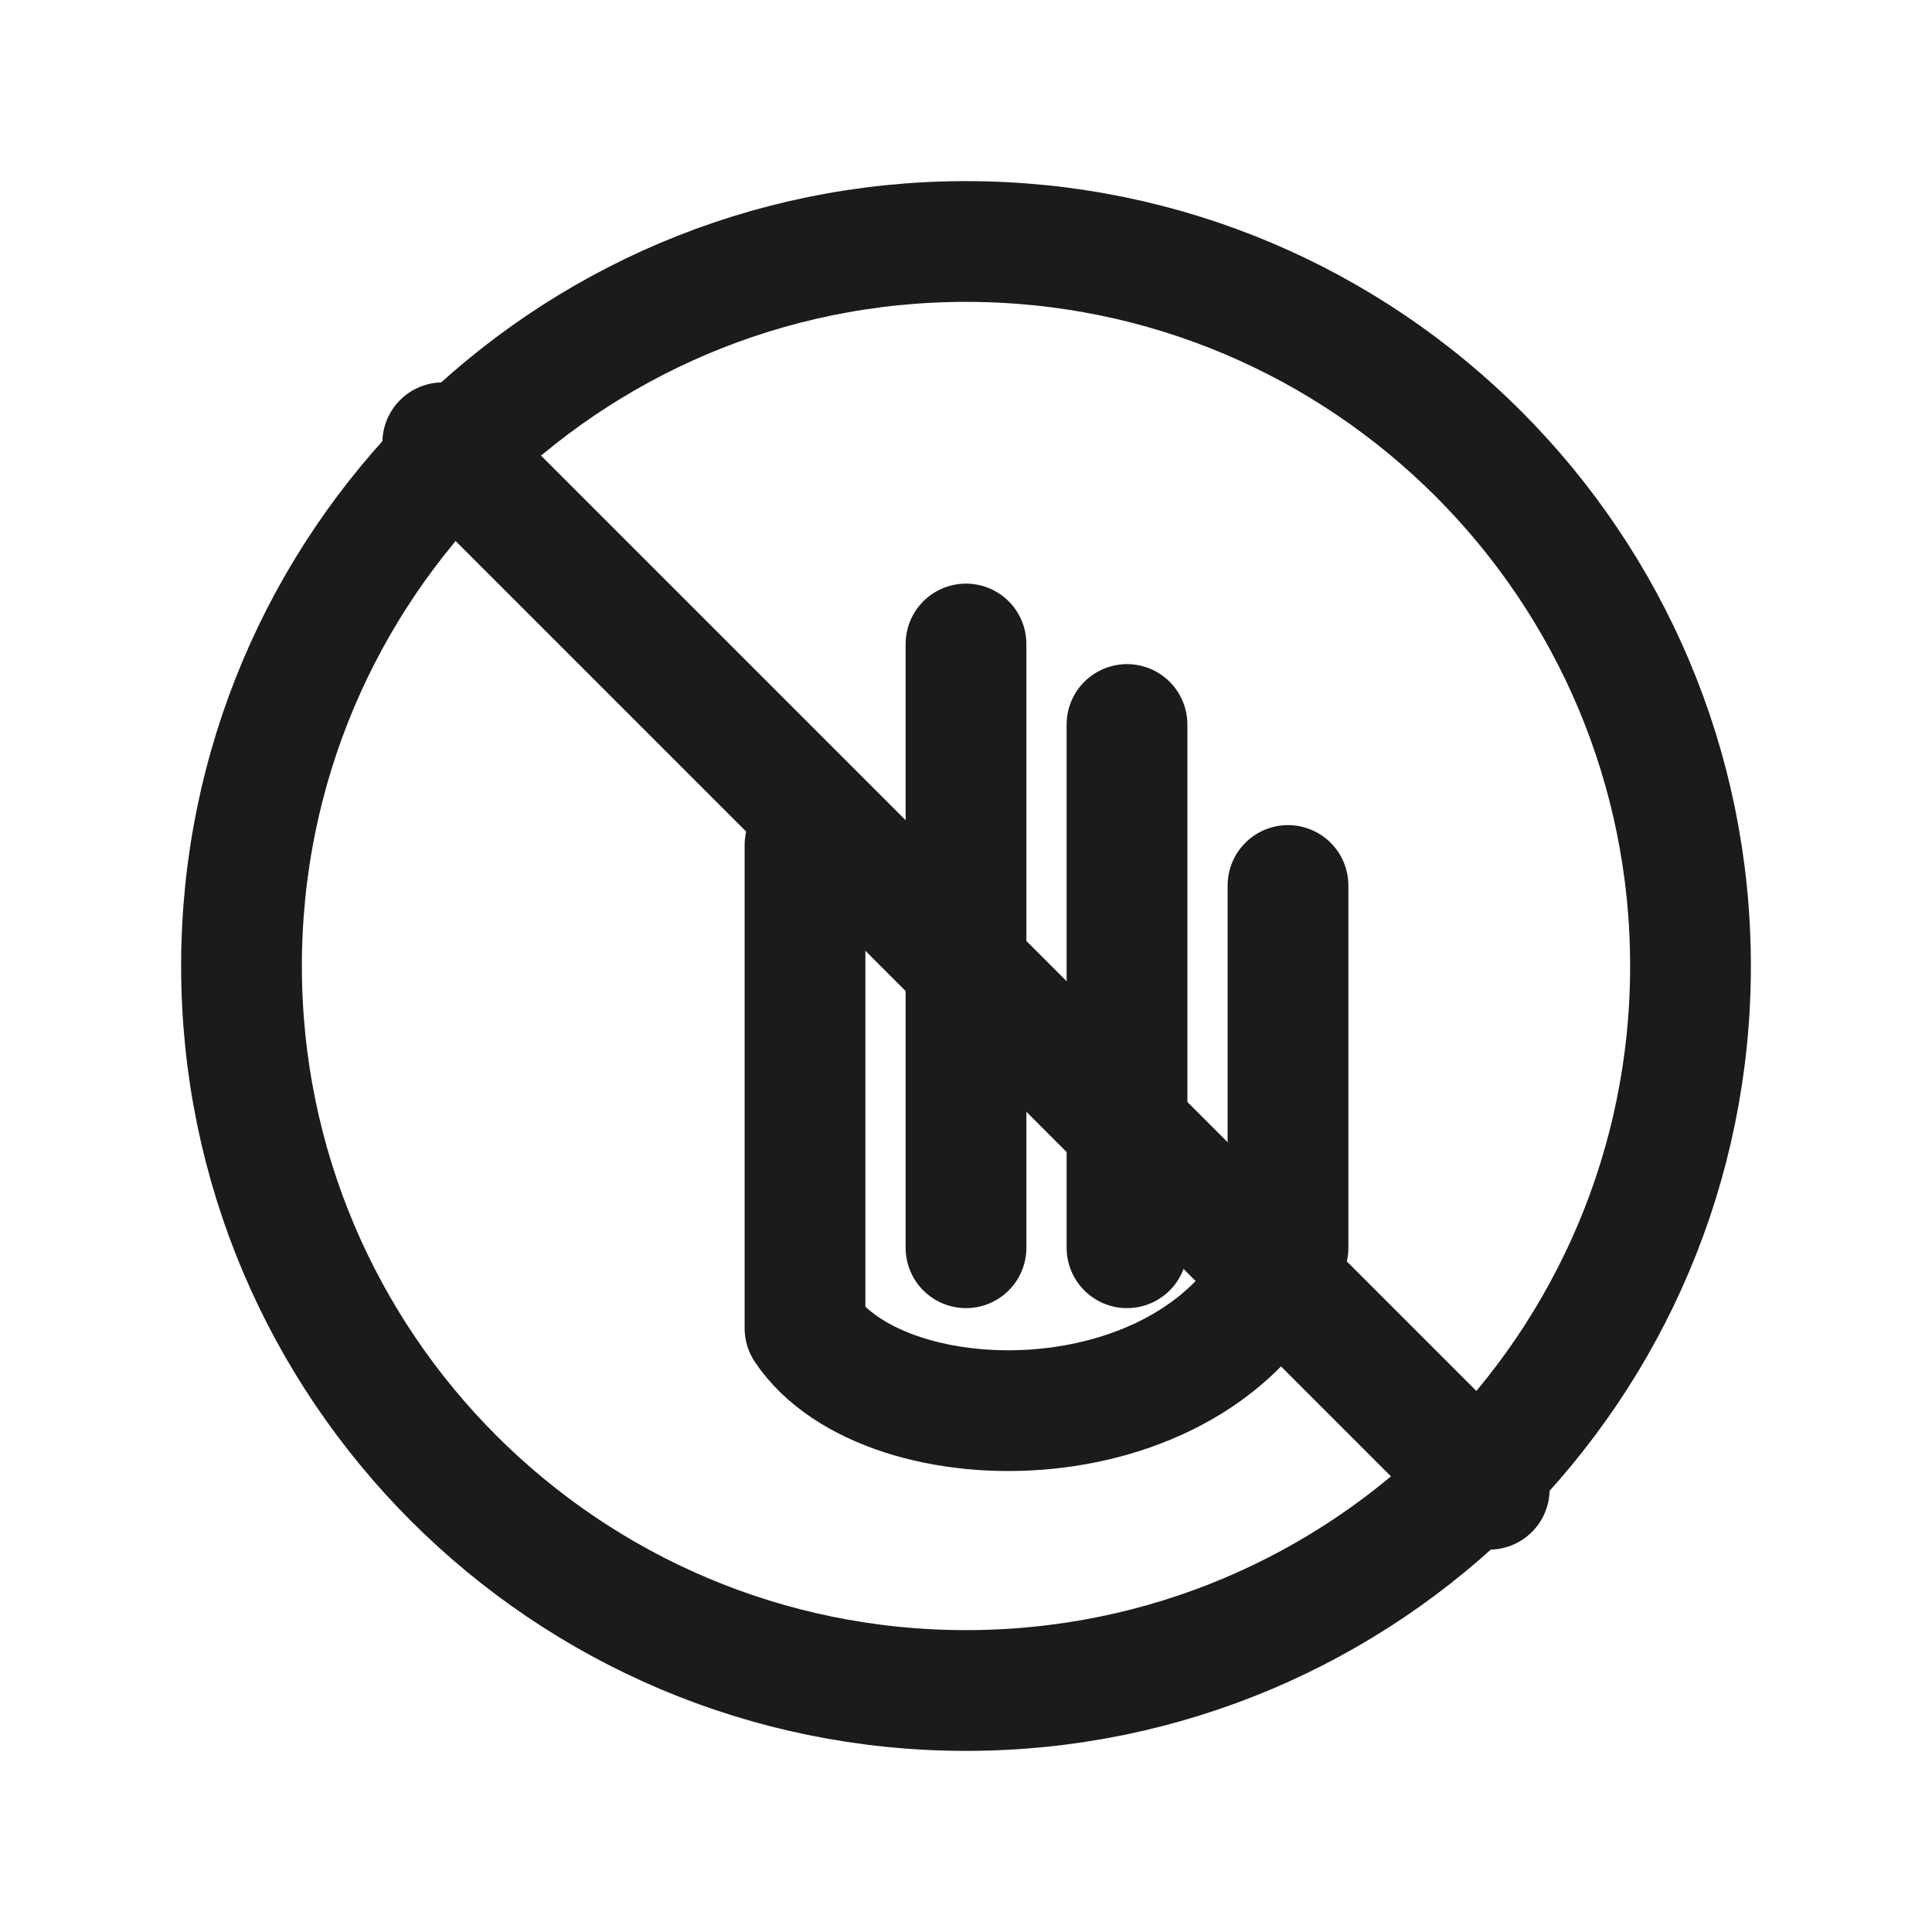
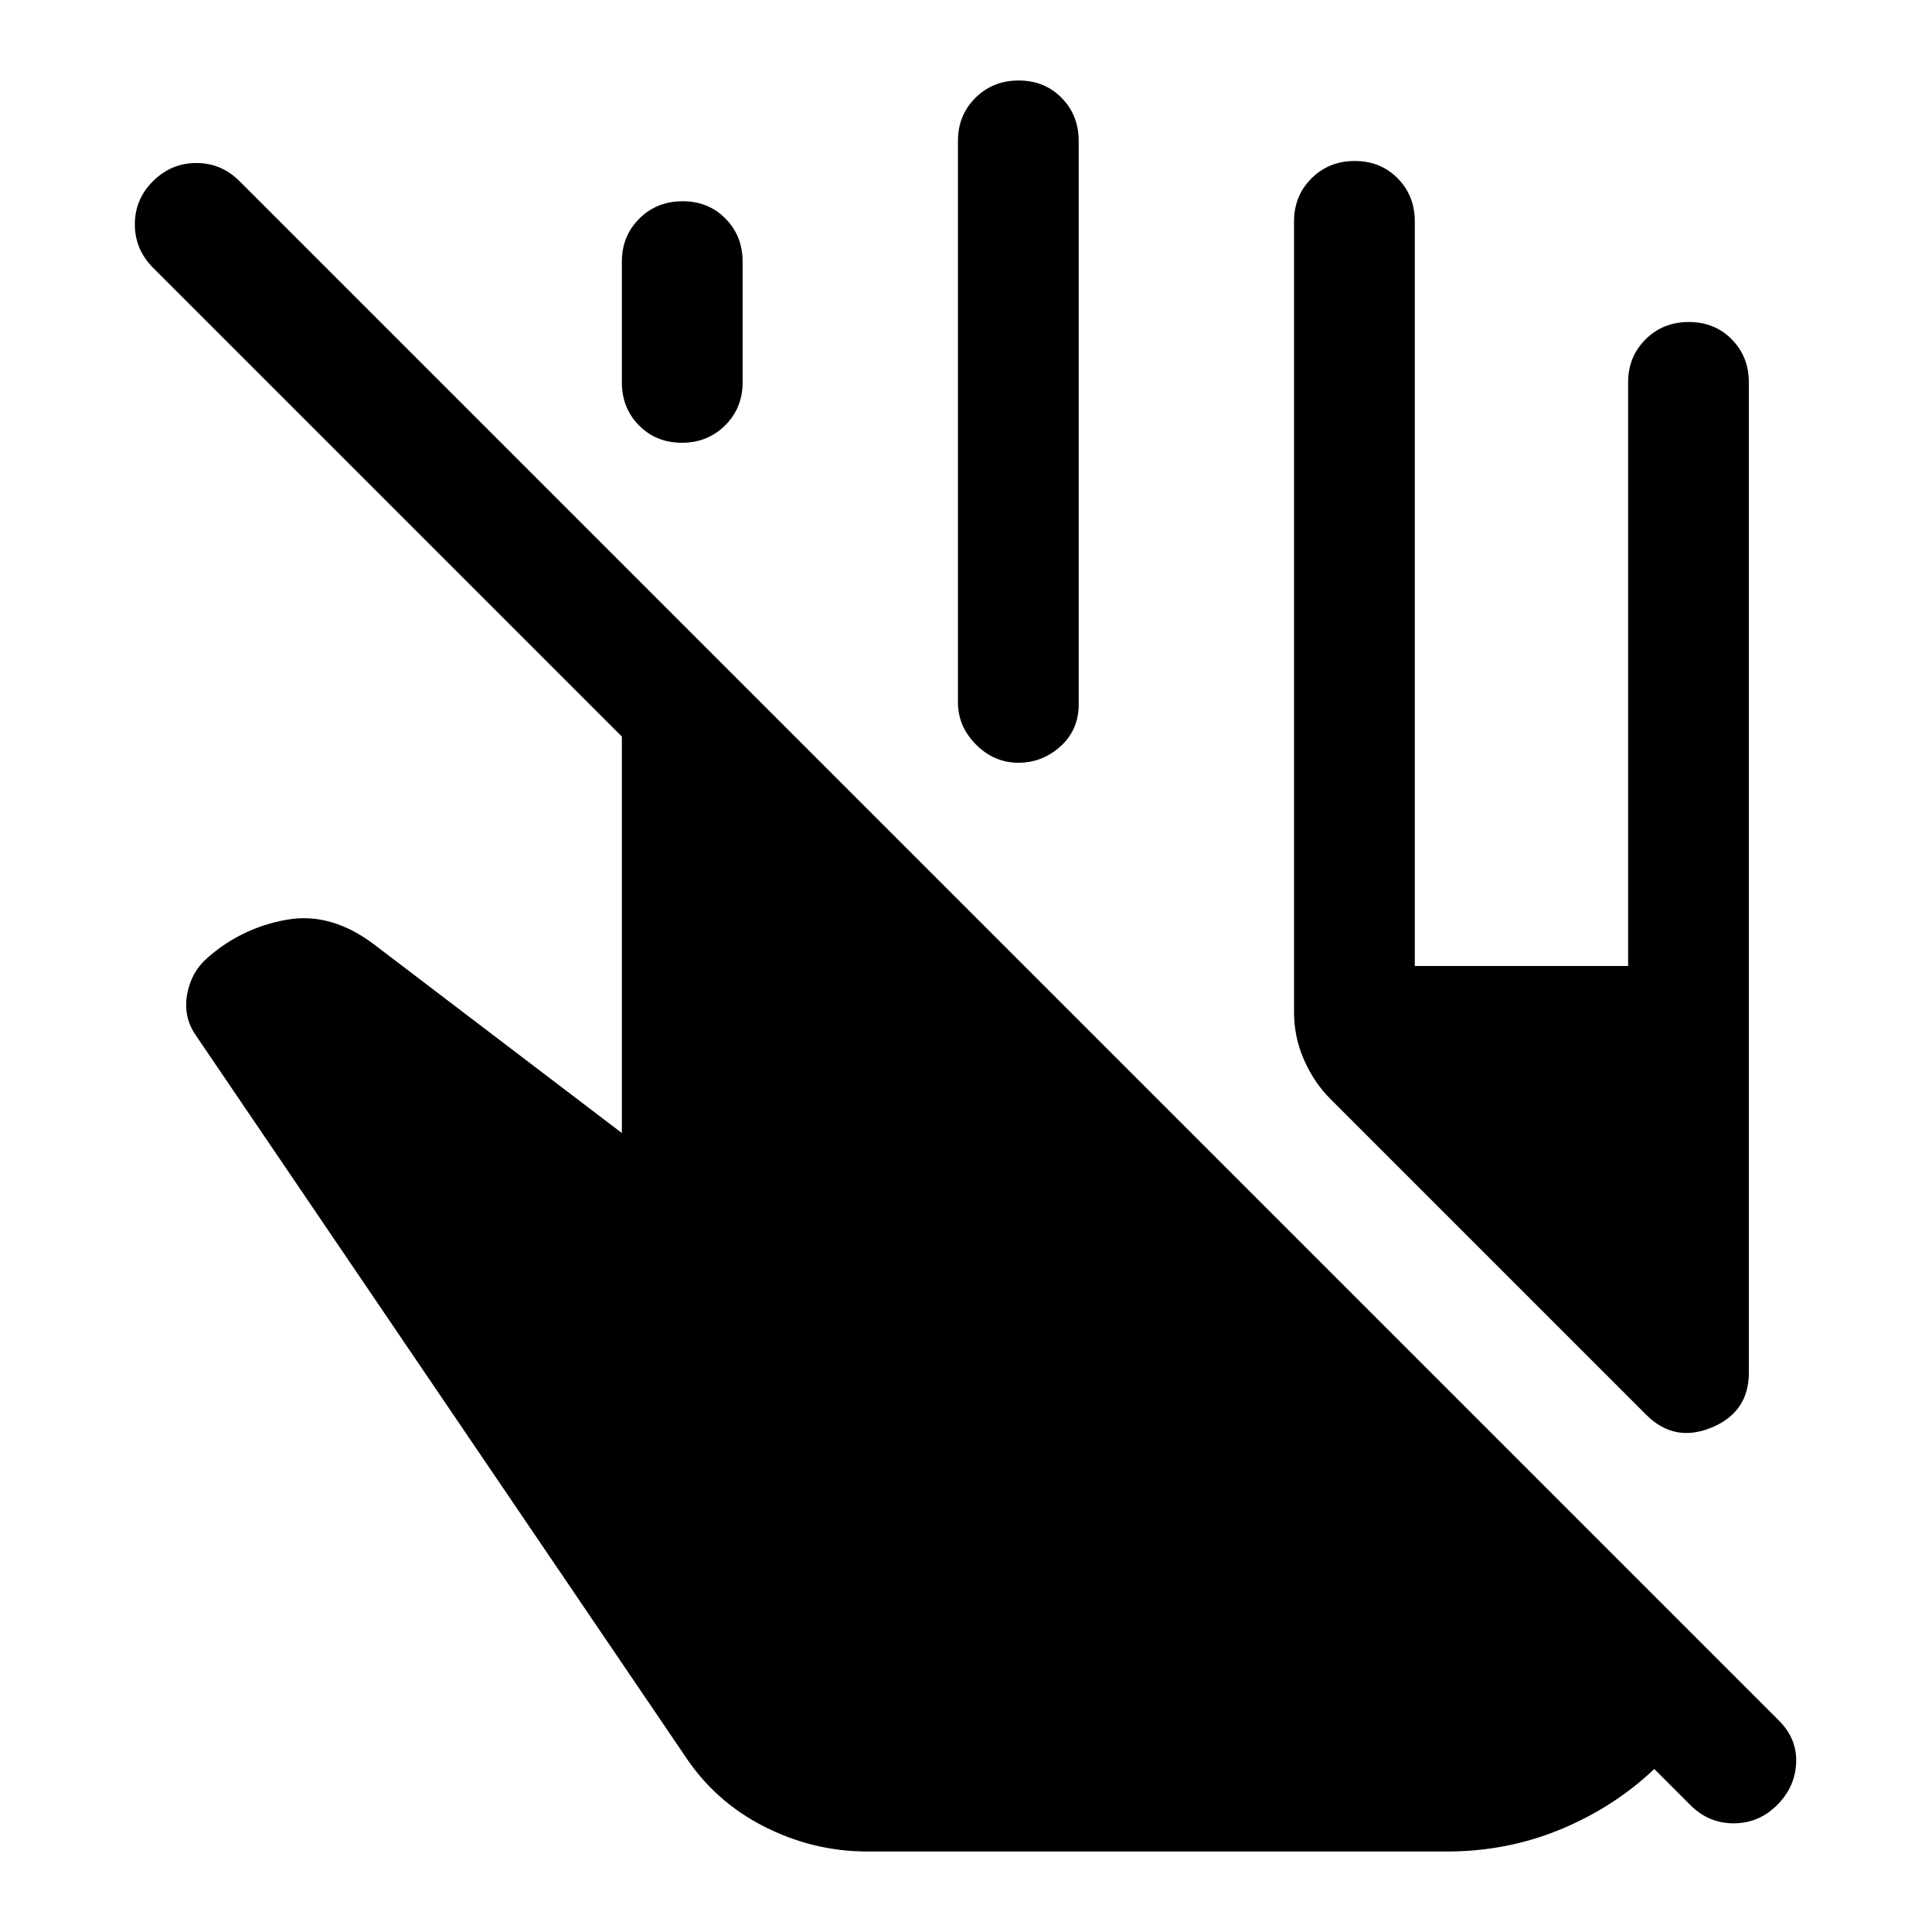
- <svg xmlns="http://www.w3.org/2000/svg" viewBox="0 0 48 48" width="96" height="96">
-   <circle cx="24" cy="24" r="18" fill="none" stroke="#1C1B19" stroke-width="3" stroke-linecap="round" stroke-linejoin="round" />
-   <path fill="none" stroke="#1C1B19" stroke-width="3" stroke-linecap="round" stroke-linejoin="round" d="M11 11l26 26" />
-   <path fill="none" stroke="#1C1B19" stroke-width="3" stroke-linecap="round" stroke-linejoin="round" d="M20 33v-12M24 31V16M28 31V18M32 31v-9M20 33c2 3 10 3 12-2" />
+ <svg xmlns="http://www.w3.org/2000/svg" viewBox="0 0 960 960">
+   <path transform="translate(67.0 40.0) scale(1 1) translate(-38 920)" d="M402-40q-27 0-51.5-12.5T311-88L68-446q-6-9-4-20t10-18q17-15 39.5-19t44.57 13.19L280-397v-197L47-827q-9-9.07-9-21.53Q38-861 47.05-870q9.06-9 21.5-9Q81-879 90-870l765 765q9 9 8.5 21t-9.55 21q-9.06 9-21.5 9Q820-54 811-63l-18-18q-20 19-46.56 30Q719.88-40 690-40H402Zm212-417v-393q0-12.75 8.68-21.38 8.67-8.62 21.5-8.62 12.82 0 21.32 8.62 8.5 8.63 8.5 21.38v370h106v-290q0-12.75 8.68-21.38 8.67-8.62 21.5-8.62 12.82 0 21.32 8.62 8.5 8.63 8.5 21.38v492q0 19.69-18.5 27.34Q803-243 789-257L632-414q-8-8-13-19.28-5-11.28-5-23.72ZM280-770v-60q0-12.75 8.68-21.38 8.67-8.62 21.5-8.62 12.82 0 21.32 8.62 8.5 8.63 8.5 21.38v60q0 12.75-8.68 21.37-8.67 8.63-21.5 8.63-12.82 0-21.32-8.63-8.5-8.62-8.5-21.37Zm167 159v-279q0-12.75 8.68-21.38 8.67-8.62 21.5-8.62 12.82 0 21.32 8.62 8.5 8.63 8.5 21.38v280q0 12.64-9 20.82T477-581q-12 0-21-9t-9-21Z" />
</svg>
